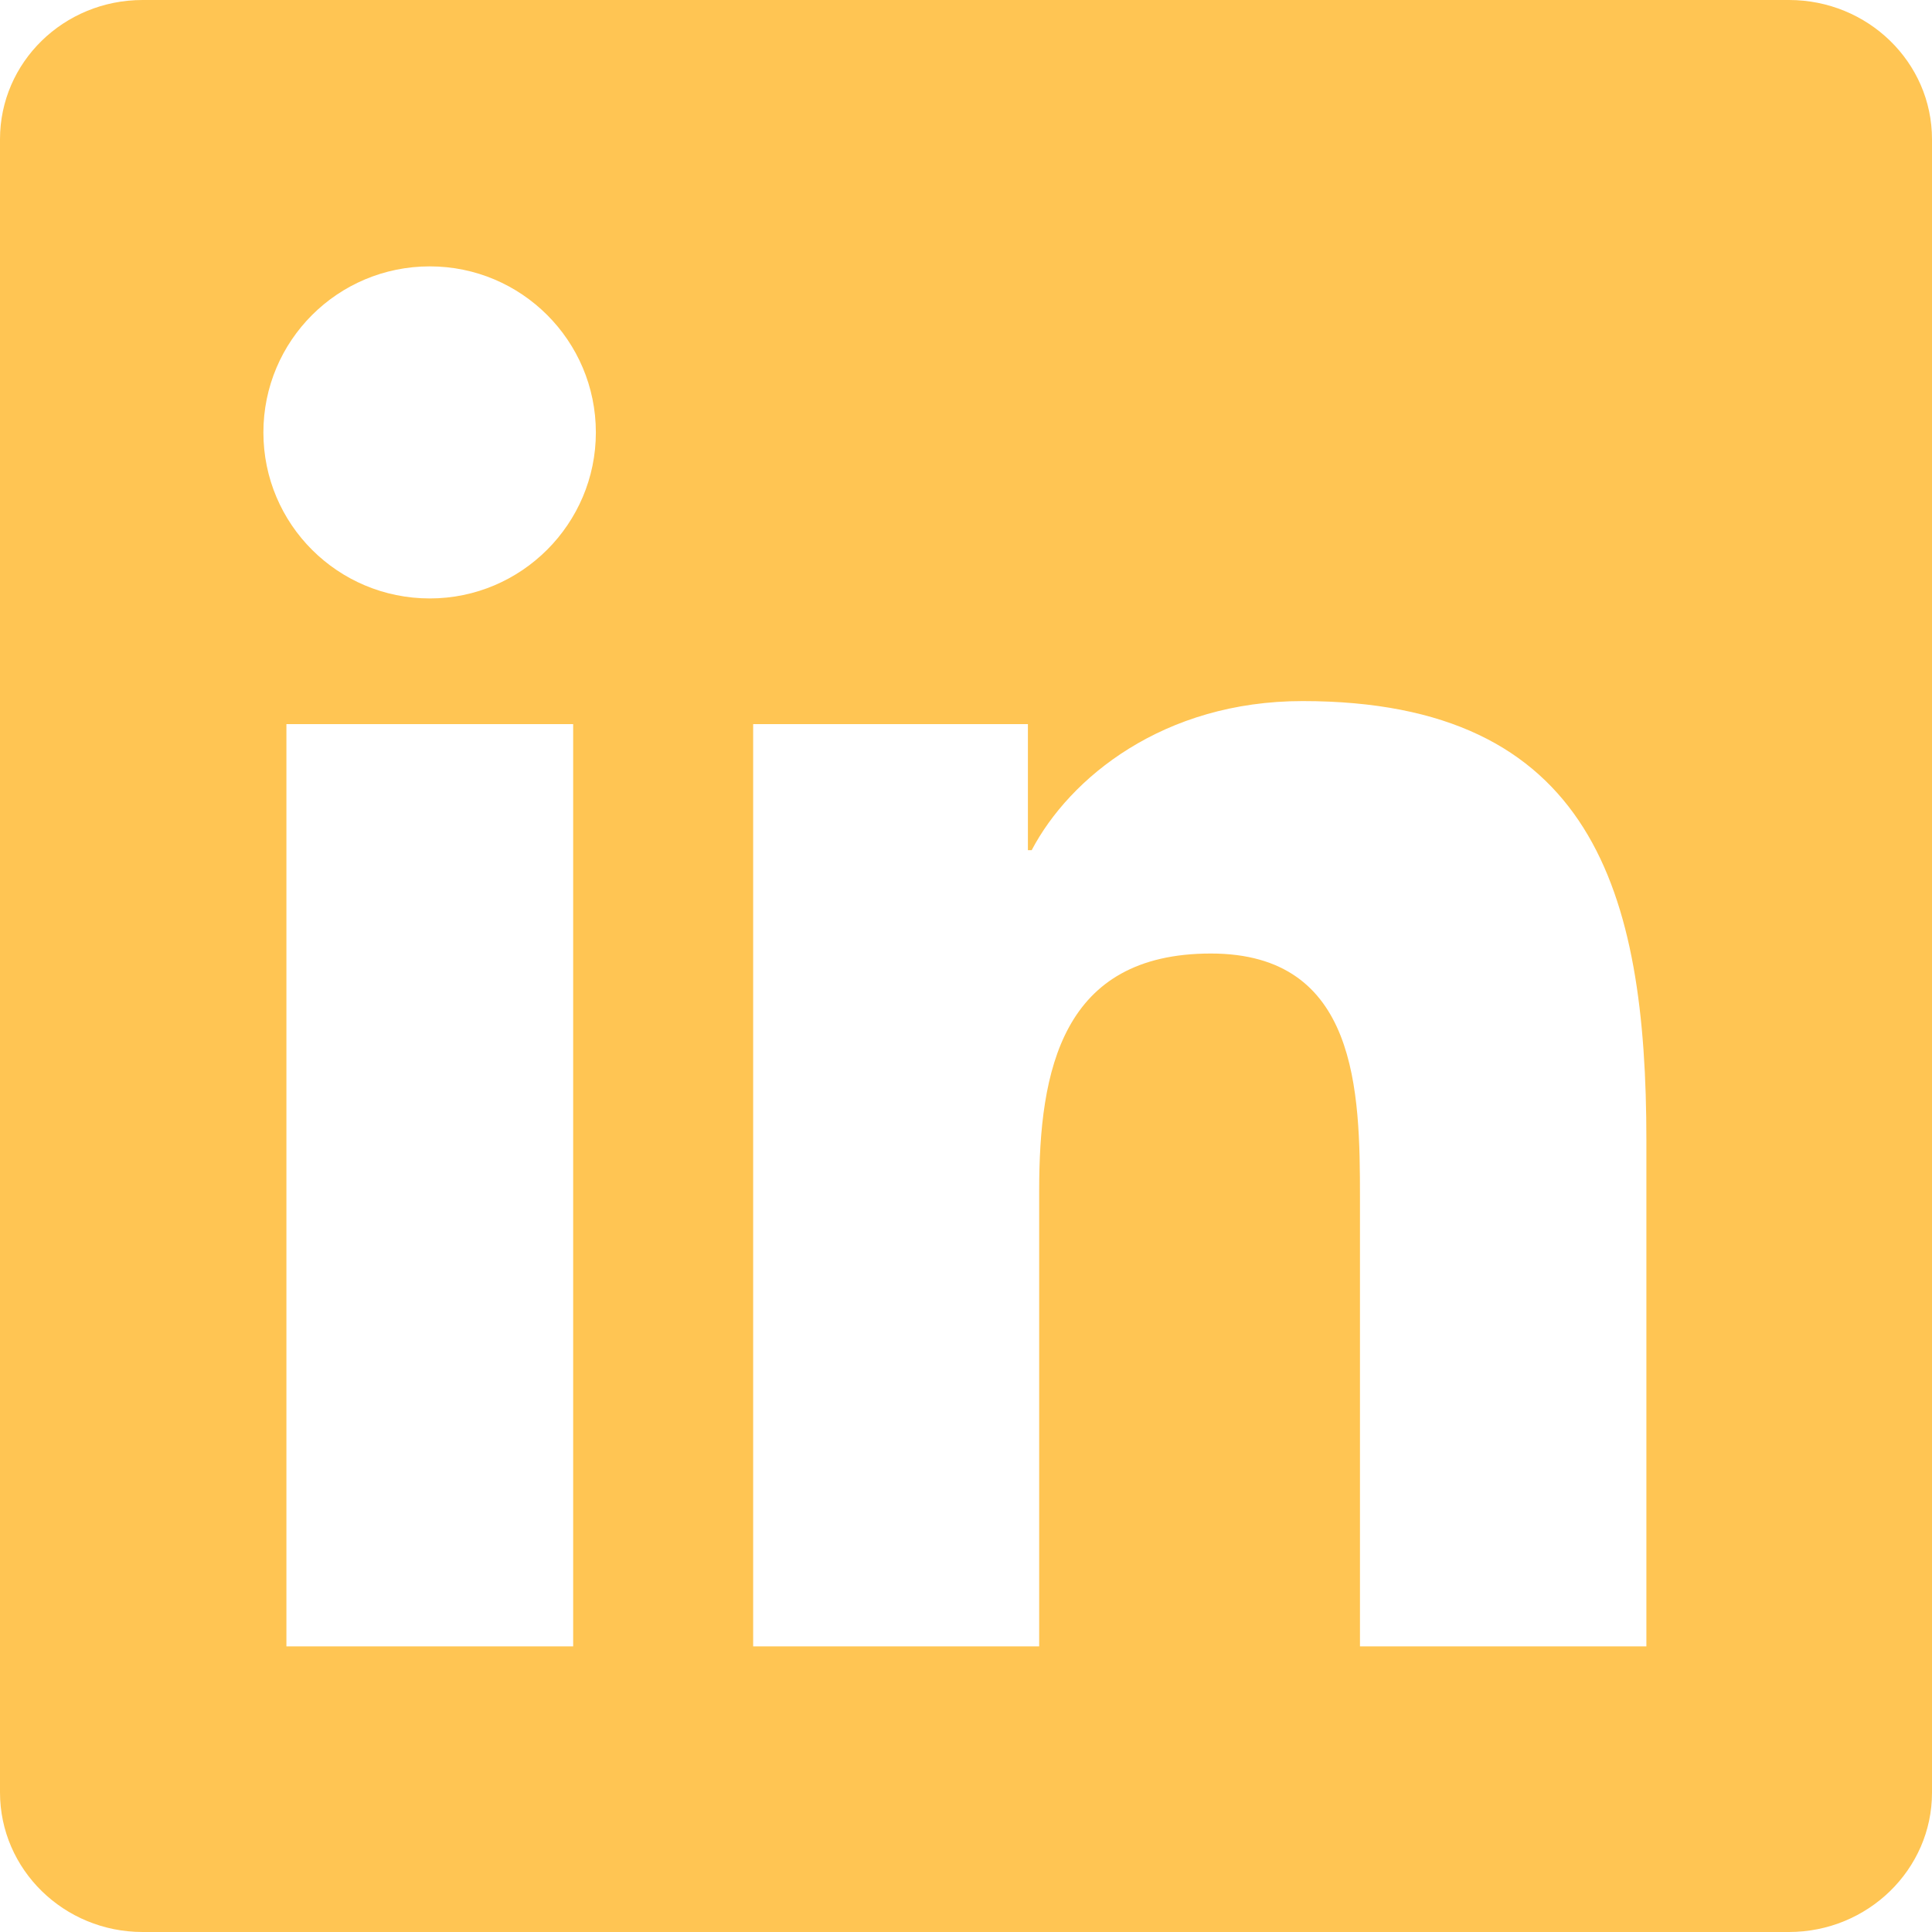
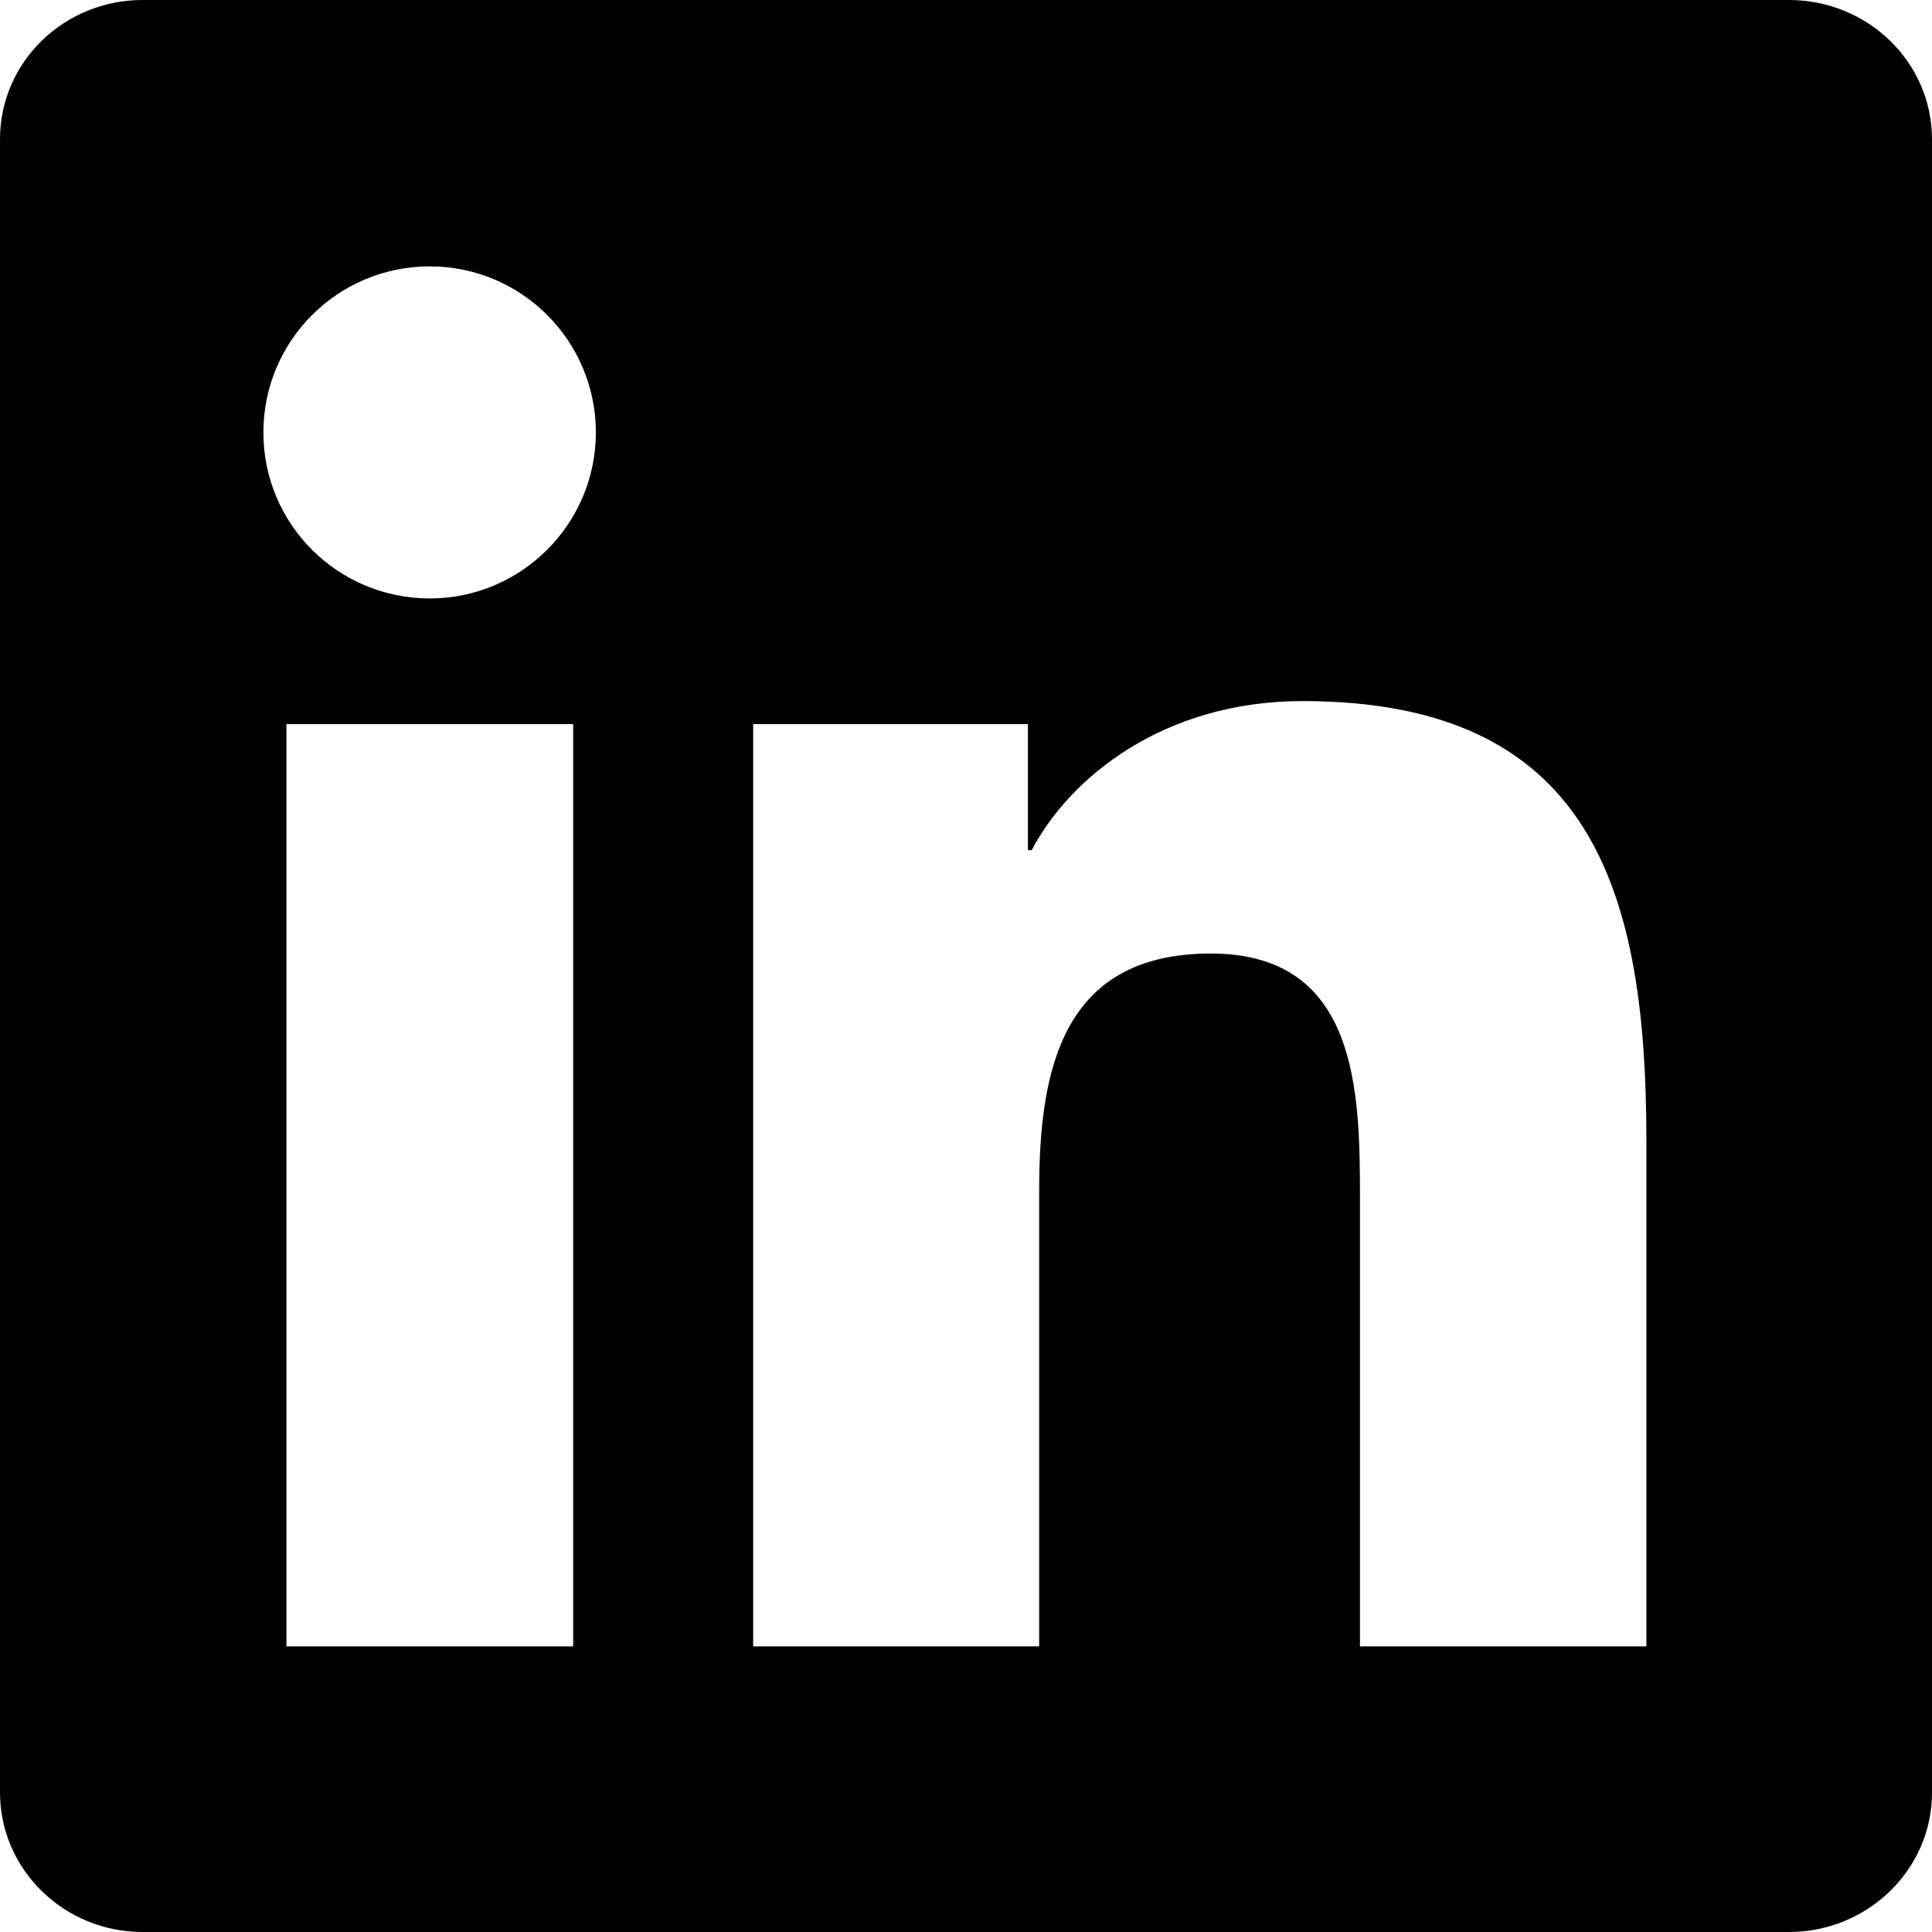
- <svg xmlns="http://www.w3.org/2000/svg" fill="#FFC553" viewBox="0 0 24 24">
+ <svg xmlns="http://www.w3.org/2000/svg" viewBox="0 0 24 24">
  <path d="M22.223 0H1.772C0.792 0 0 0.773 0 1.73V22.266C0 23.222 0.792 24 1.772 24H22.223C23.203 24 24 23.222 24 22.27V1.73C24 0.773 23.203 0 22.223 0ZM7.12 20.452H3.558V8.995H7.12V20.452ZM5.339 7.434C4.195 7.434 3.272 6.511 3.272 5.372C3.272 4.233 4.195 3.309 5.339 3.309C6.478 3.309 7.402 4.233 7.402 5.372C7.402 6.506 6.478 7.434 5.339 7.434ZM20.452 20.452H16.894V14.883C16.894 13.556 16.87 11.845 15.042 11.845C13.191 11.845 12.909 13.294 12.909 14.789V20.452H9.356V8.995H12.769V10.561H12.816C13.289 9.661 14.452 8.709 16.181 8.709C19.786 8.709 20.452 11.081 20.452 14.166V20.452Z" />
</svg>
